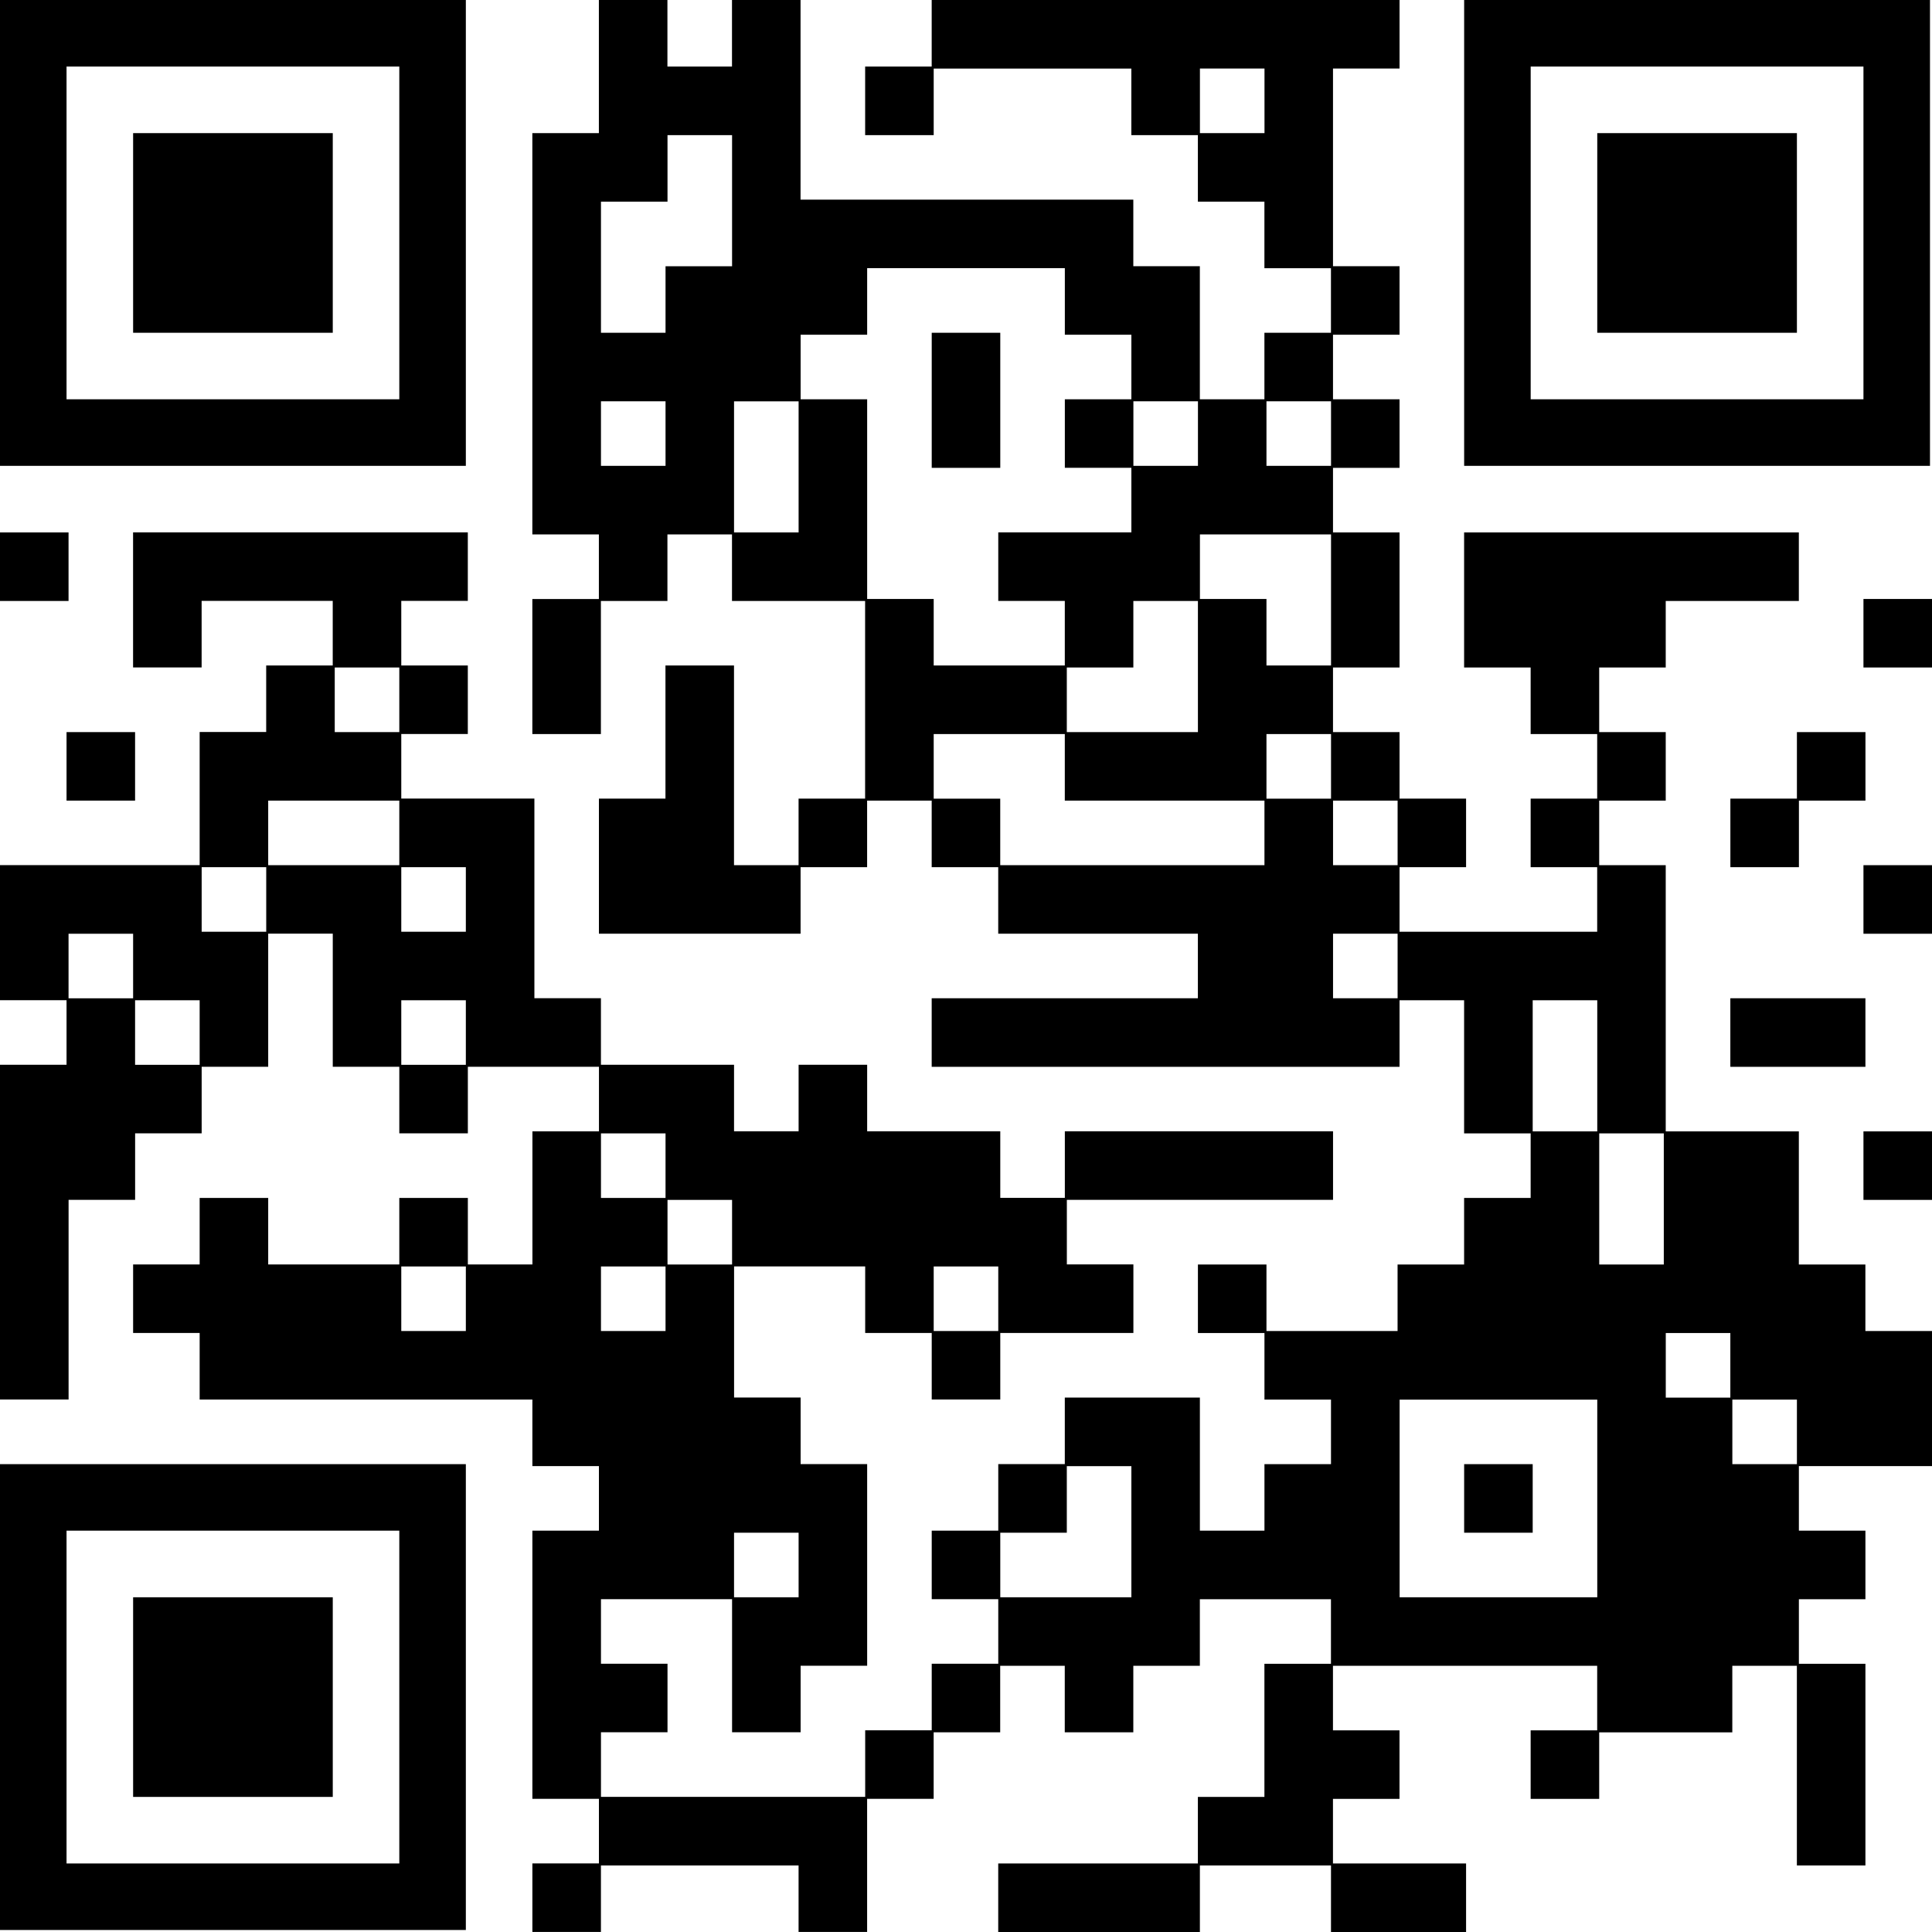
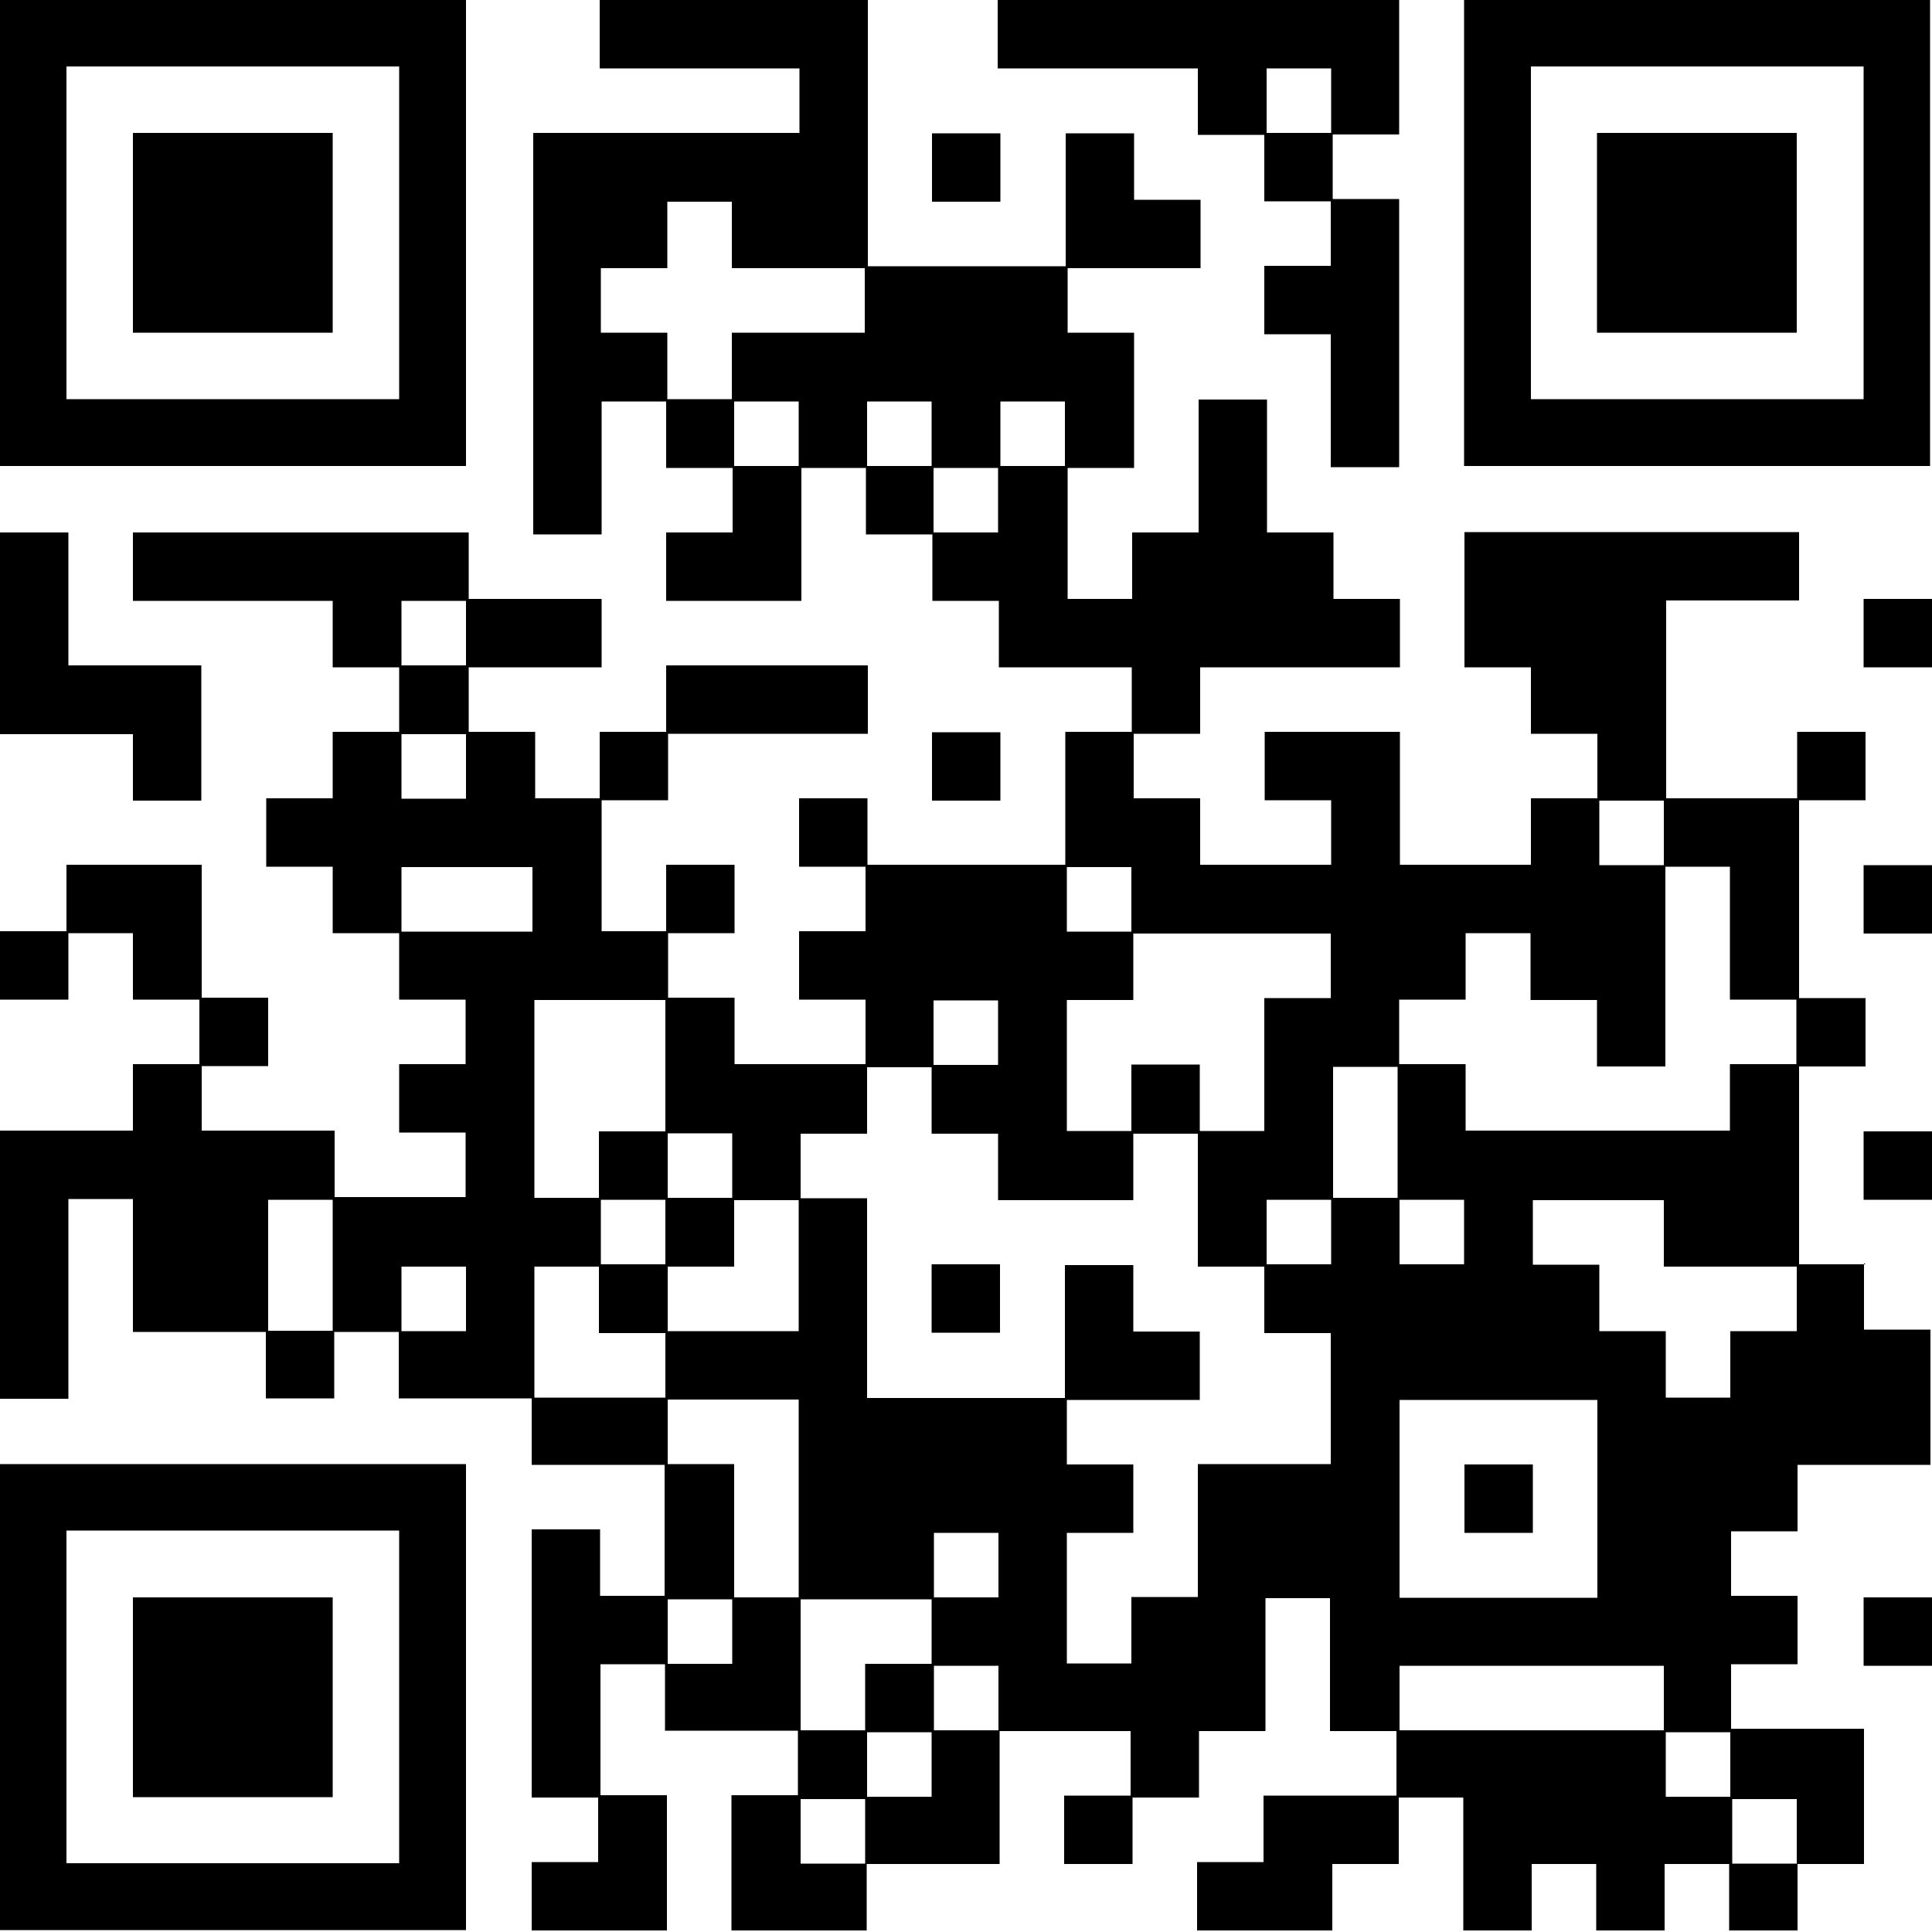
- <svg xmlns="http://www.w3.org/2000/svg" id="a" viewBox="0 0 50 50">
-   <path d="M25.887,12.108h-1.774v-3.496h1.774v3.496ZM1.774,13.779H0v1.774h1.774v-1.774ZM48.226,15.501v1.774h1.774v-1.774h-1.774ZM1.722,20.72h1.774v-1.774h-1.774v1.774ZM48.278,20.72v-1.774h-1.774v1.722h-1.722v1.774h1.774v-1.722h1.722ZM48.226,24.165h1.774v-1.774h-1.774v1.774ZM44.781,25.835v1.774h3.496v-1.774h-3.496ZM48.226,31.054h1.774v-1.774h-1.774v1.774ZM48.278,34.447h1.722v3.496h-3.445v1.671h1.722v1.774h-1.722v1.671h1.722v5.219h-1.774v-5.167h-1.671v1.722h-3.445v1.722h-1.774v-1.774h1.722v-1.671h-6.838v1.671h1.722v1.774h-1.722v1.671h3.445v1.774h-3.496v-1.722h-3.393v1.722h-5.219v-1.774h5.167v-1.722h1.722v-3.445h1.722v-1.671h-3.393v1.722h-1.722v1.722h-1.774v-1.722h-1.671v1.722h-1.722v1.722h-1.722v3.445h-1.774v-1.722h-5.115v1.722h-1.774v-1.774h1.722v-1.671h-1.722v-6.941h1.722v-1.671h-1.722v-1.722H5.167v-1.722h-1.722v-1.774h1.722v-1.722h1.774v1.722h3.393v-1.722h1.774v1.722h1.671v-3.445h1.722v-1.671h-3.393v1.722h-1.774v-1.722h-1.722v-3.445h-1.671v3.445h-1.722v1.722h-1.722v1.722h-1.722v5.167H0v-8.663h1.722v-1.671H0v-3.496h5.167v-3.445h1.722v-1.722h1.722v-1.671h-3.393v1.722h-1.774v-3.496h8.663v1.774h-1.722v1.671h1.722v1.774h-1.722v1.671h3.445v5.167h1.722v1.722h3.445v1.722h1.671v-1.722h1.774v1.722h3.445v1.722h1.671v-1.722h6.941v1.774h-6.889v1.671h1.722v1.774h-3.445v1.722h-1.774v-1.722h-1.722v-1.722h-3.393v3.393h1.722v1.722h1.722v5.219h-1.722v1.722h-1.774v-3.445h-3.393v1.671h1.722v1.774h-1.722v1.671h6.838v-1.722h1.722v-1.722h1.722v-1.671h-1.722v-1.774h1.722v-1.722h1.722v-1.722h3.496v3.445h1.671v-1.722h1.722v-1.671h-1.722v-1.722h-1.722v-1.774h1.774v1.722h3.393v-1.722h1.722v-1.722h1.722v-1.671h-1.722v-3.445h-1.671v1.722h-12.108v-1.774h6.889v-1.671h-5.167v-1.722h-1.722v-1.722h-1.671v1.722h-1.722v1.722h-5.219v-3.496h1.722v-3.445h1.774v5.167h1.671v-1.722h1.722v-5.115h-3.445v-1.722h-1.671v1.722h-1.722v3.445h-1.774v-3.496h1.722v-1.671h-1.722V3.445h1.722V0h1.774v1.722h1.671V0h1.774v5.167h8.612v1.722h1.722v3.445h1.671v-1.722h1.722v-1.671h-1.722v-1.722h-1.722v-1.722h-1.722v-1.722h-5.115v1.722h-1.774v-1.774h1.722V0h12.108v1.774h-1.722v5.115h1.722v1.774h-1.722v1.671h1.722v1.774h-1.722v1.671h1.722v3.496h-1.722v1.671h1.722v1.722h1.722v1.774h-1.722v1.671h5.115v-1.671h-1.722v-1.774h1.722v-1.671h-1.722v-1.722h-1.722v-3.496h8.663v1.774h-3.445v1.722h-1.722v1.671h1.722v1.774h-1.722v1.671h1.722v6.889h3.445v3.445h1.722v1.722ZM27.609,18.946h3.393v-3.393h-1.671v1.722h-1.722v1.671ZM29.332,12.056h1.671v-1.671h-1.671v1.671ZM32.776,12.056h1.671v-1.671h-1.671v1.671ZM34.447,18.998h-1.671v1.671h1.671v-1.671ZM34.499,22.391h1.671v-1.671h-1.671v1.671ZM34.447,15.501v-1.671h-3.393v1.671h1.722v1.722h1.671v-1.722ZM32.725,3.445v-1.671h-1.671v1.671h1.671ZM22.442,6.941v1.722h-1.722v1.671h1.722v5.167h1.722v1.722h3.393v-1.671h-1.722v-1.774h3.445v-1.671h-1.722v-1.774h1.722v-1.671h-1.722v-1.722h-5.115ZM15.553,12.056h1.671v-1.671h-1.671v1.671ZM15.553,6.941v1.671h1.671v-1.722h1.722v-3.393h-1.671v1.722h-1.722v1.722ZM20.668,13.779v-3.393h-1.671v3.393h1.671ZM31.002,22.391h1.722v-1.671h-5.167v-1.722h-3.393v1.671h1.722v1.722h5.115ZM34.499,25.835h1.671v-1.671h-1.671v1.671ZM12.056,25.887h-1.671v1.671h1.671v-1.671ZM12.056,22.442h-1.671v1.671h1.671v-1.671ZM8.663,18.946h1.671v-1.671h-1.671v1.671ZM5.219,24.113h1.671v-1.671h-1.671v1.671ZM1.774,24.165v1.671h1.671v-1.671h-1.671ZM3.496,27.558h1.671v-1.671h-1.671v1.671ZM8.612,22.391h1.722v-1.671h-3.393v1.671h1.671ZM17.275,32.725h1.671v-1.671h-1.671v1.671ZM20.668,39.666h-1.671v1.671h1.671v-1.671ZM17.224,34.447v-1.671h-1.671v1.671h1.671ZM25.835,32.776h-1.671v1.671h1.671v-1.671ZM17.224,29.332h-1.671v1.671h1.671v-1.671ZM12.056,34.447v-1.671h-1.671v1.671h1.671ZM27.558,41.337h1.722v-3.393h-1.671v1.722h-1.722v1.671h1.671ZM46.504,36.221h-1.671v1.671h1.671v-1.671ZM41.388,31.054v1.671h1.671v-3.393h-1.671v1.722ZM44.781,34.499h-1.671v1.671h1.671v-1.671ZM39.666,27.609v1.671h1.671v-3.393h-1.671v1.722ZM41.337,41.337v-5.115h-5.115v5.115h5.115ZM37.892,39.666h1.774v-1.774h-1.774v1.774ZM12.056,12.056H0V0h12.056v12.056ZM10.334,1.722H1.722v8.612h8.612V1.722ZM49.948,12.056h-12.056V0h12.056v12.056ZM48.226,1.722h-8.612v8.612h8.612V1.722ZM0,37.892h12.056v12.056H0v-12.056ZM1.722,48.226h8.612v-8.612H1.722v8.612ZM8.612,3.445H3.445v5.167h5.167V3.445ZM46.504,3.445h-5.167v5.167h5.167V3.445ZM3.445,46.504h5.167v-5.167H3.445v5.167Z" />
+ <svg xmlns="http://www.w3.org/2000/svg" id="map" version="1.1" viewBox="0 0 50 50">
+   <path d="M27.61,1.77h3.39v1.72h1.72v1.72h1.72v1.67h-1.72v1.77h1.72v3.44h1.77v-6.94h-1.72v-1.67h1.72V0h-10.39v1.77h1.77ZM34.45,1.77v1.67h-1.67v-1.67h1.67ZM25.89,5.22h-1.77v-1.77h1.77v1.77ZM50,15.5v1.77h-1.77v-1.77h1.77ZM1.72,19H0v-5.22h1.77v3.44h3.44v3.5h-1.77v-1.72h-1.72ZM25.89,20.72h-1.77v-1.77h1.77v1.77ZM48.23,22.39h1.77v1.77h-1.77v-1.77ZM48.23,29.28h1.77v1.77h-1.77v-1.77ZM24.11,32.72h1.77v1.77h-1.77v-1.77ZM48.28,32.72h-1.72v-5.12h1.72v-1.77h-1.72v-5.12h1.72v-1.77h-1.77v1.72h-3.39v-5.12h3.44v-1.77h-8.66v3.5h1.72v1.72h1.72v1.67h-1.72v1.72h-3.39v-3.44h-3.5v1.77h1.72v1.67h-3.39v-1.72h-1.72v-1.67h1.72v-1.72h5.17v-1.77h-1.72v-1.72h-1.72v-3.44h-1.77v3.44h-1.72v1.72h-1.67v-3.39h1.72v-3.5h-1.72v-1.67h3.44v-1.77h-1.72v-1.72h-1.77v3.44h-5.12V0h-6.94v1.77h5.17v1.67h-6.89v10.39h1.77v-3.44h1.67v1.72h1.72v1.67h-1.72v1.77h3.5v-3.44h1.67v1.72h1.72v1.72h1.72v1.72h3.44v1.67h-1.72v3.44h-5.12v-1.72h-1.77v1.77h1.72v1.67h-1.72v1.77h1.72v1.67h-3.39v-1.72h-1.72v-1.67h1.72v-1.77h-1.77v1.72h-1.67v-3.39h1.72v-1.72h5.17v-1.77h-5.22v1.72h-1.72v1.72h-1.67v-1.72h-1.72v-1.67h3.44v-1.77h-3.44v-1.72H3.44v1.77h5.17v1.72h1.72v1.67h-1.72v1.72h-1.72v1.77h1.72v1.72h1.72v1.72h1.72v1.67h-1.72v1.77h1.72v1.67h-3.39v-1.72h-3.44v-1.67h1.72v-1.77h-1.72v-3.44H1.72v1.72H0v1.77h1.77v-1.72h1.67v1.72h1.72v1.67h-1.72v1.72H0v6.94h1.77v-5.17h1.67v3.44h3.44v1.72h1.77v-1.72h1.67v1.72h3.44v1.72h3.44v3.39h-1.67v-1.72h-1.77v6.94h1.72v1.67h-1.72v1.77h3.5v-3.5h-1.72v-3.39h1.67v1.72h3.44v1.67h-1.72v3.5h3.5v-1.72h3.44v-3.44h3.39v1.67h-1.72v1.77h1.77v-1.72h1.72v-1.72h1.72v-3.44h1.67v3.44h1.72v1.67h-3.44v1.72h-1.72v1.77h3.5v-1.72h1.72v-1.72h1.67v3.44h1.77v-1.72h1.67v1.72h1.77v-1.72h1.67v1.72h1.77v-1.72h1.72v-3.5h-3.44v-1.67h1.72v-1.77h-1.72v-1.67h1.72v-1.72h3.44v-3.5h-1.72v-1.72ZM24.11,12.06h-1.67v-1.67h1.67v1.67ZM20.67,12.06h-1.67v-1.67h1.67v1.67ZM27.56,12.06h-1.67v-1.67h1.67v1.67ZM15.55,6.94h1.72v-1.72h1.67v1.72h3.44v1.67h-3.44v1.72h-1.67v-1.72h-1.72v-1.67ZM24.16,13.78v-1.67h1.67v1.67h-1.67ZM44.78,32.78h1.72v1.67h-1.72v1.72h-1.67v-1.72h-1.72v-1.72h-1.72v-1.67h3.39v1.72h1.72ZM36.22,31.05h1.67v1.67h-1.67v-1.67ZM36.17,29.33v1.67h-1.67v-3.39h1.67v1.72ZM32.78,31.05h1.67v1.67h-1.67v-1.67ZM36.22,39.67v-3.44h5.12v5.12h-5.12v-1.67ZM43.06,22.39h-1.67v-1.67h1.67v1.67ZM39.61,24.16v1.72h1.72v1.72h1.77v-5.17h1.67v3.44h1.72v1.67h-1.72v1.72h-6.84v-1.72h-1.72v-1.67h1.72v-1.72h1.67ZM32.72,24.16h1.72v1.67h-1.72v3.44h-1.67v-1.72h-1.77v1.72h-1.67v-3.39h1.72v-1.72h3.39ZM27.61,22.44h1.67v1.67h-1.67v-1.67ZM24.16,25.89h1.67v1.67h-1.67v-1.67ZM25.84,44.78h-1.67v-1.67h1.67v1.67ZM22.39,43.06v1.72h-1.67v-3.39h3.39v1.67h-1.72ZM25.84,41.34h-1.67v-1.67h1.67v1.67ZM20.67,32.78v1.67h-3.39v-1.67h1.72v-1.72h1.67v1.72ZM15.55,31.05h1.67v1.67h-1.67v-1.67ZM17.28,29.33h1.67v1.67h-1.67v-1.67ZM17.22,25.89v3.39h-1.72v1.72h-1.67v-5.12h3.39ZM10.39,19h1.67v1.67h-1.67v-1.67ZM12.06,15.55v1.67h-1.67v-1.67h1.67ZM10.39,24.11v-1.67h3.39v1.67h-3.39ZM8.61,31.05v3.39h-1.67v-3.39h1.67ZM10.39,34.45v-1.67h1.67v1.67h-1.67ZM15.5,36.17h-1.67v-3.39h1.67v1.72h1.72v1.67h-1.72ZM19,39.61v-1.72h-1.72v-1.67h3.39v5.12h-1.67v-1.72ZM17.28,43.06v-1.67h1.67v1.67h-1.67ZM20.72,46.56h1.67v1.67h-1.67v-1.67ZM22.44,46.5v-1.67h1.67v1.67h-1.67ZM27.61,43.06v-3.39h1.72v-1.77h-1.72v-1.67h3.44v-1.77h-1.72v-1.72h-1.77v3.44h-5.12v-5.17h-1.72v-1.67h1.72v-1.72h1.67v1.72h1.72v1.72h3.5v-1.72h1.67v3.44h1.72v1.72h1.72v3.39h-3.44v3.44h-1.72v1.72h-1.67ZM36.22,44.78v-1.67h6.84v1.67h-6.84ZM43.11,44.83h1.67v1.67h-1.67v-1.67ZM46.5,48.23h-1.67v-1.67h1.67v1.67ZM39.67,39.67h-1.77v-1.77h1.77v1.77ZM48.23,41.34h1.77v1.77h-1.77v-1.77ZM12.06,0H0v12.06h12.06V0ZM10.33,10.33H1.72V1.72h8.61v8.61ZM49.95,0h-12.06v12.06h12.06V0ZM48.23,10.33h-8.61V1.72h8.61v8.61ZM0,49.95h12.06v-12.06H0v12.06ZM1.72,39.61h8.61v8.61H1.72v-8.61ZM8.61,8.61H3.44V3.44h5.17v5.17ZM46.5,8.61h-5.17V3.44h5.17v5.17ZM3.44,41.34h5.17v5.17H3.44v-5.17Z" />
</svg>
